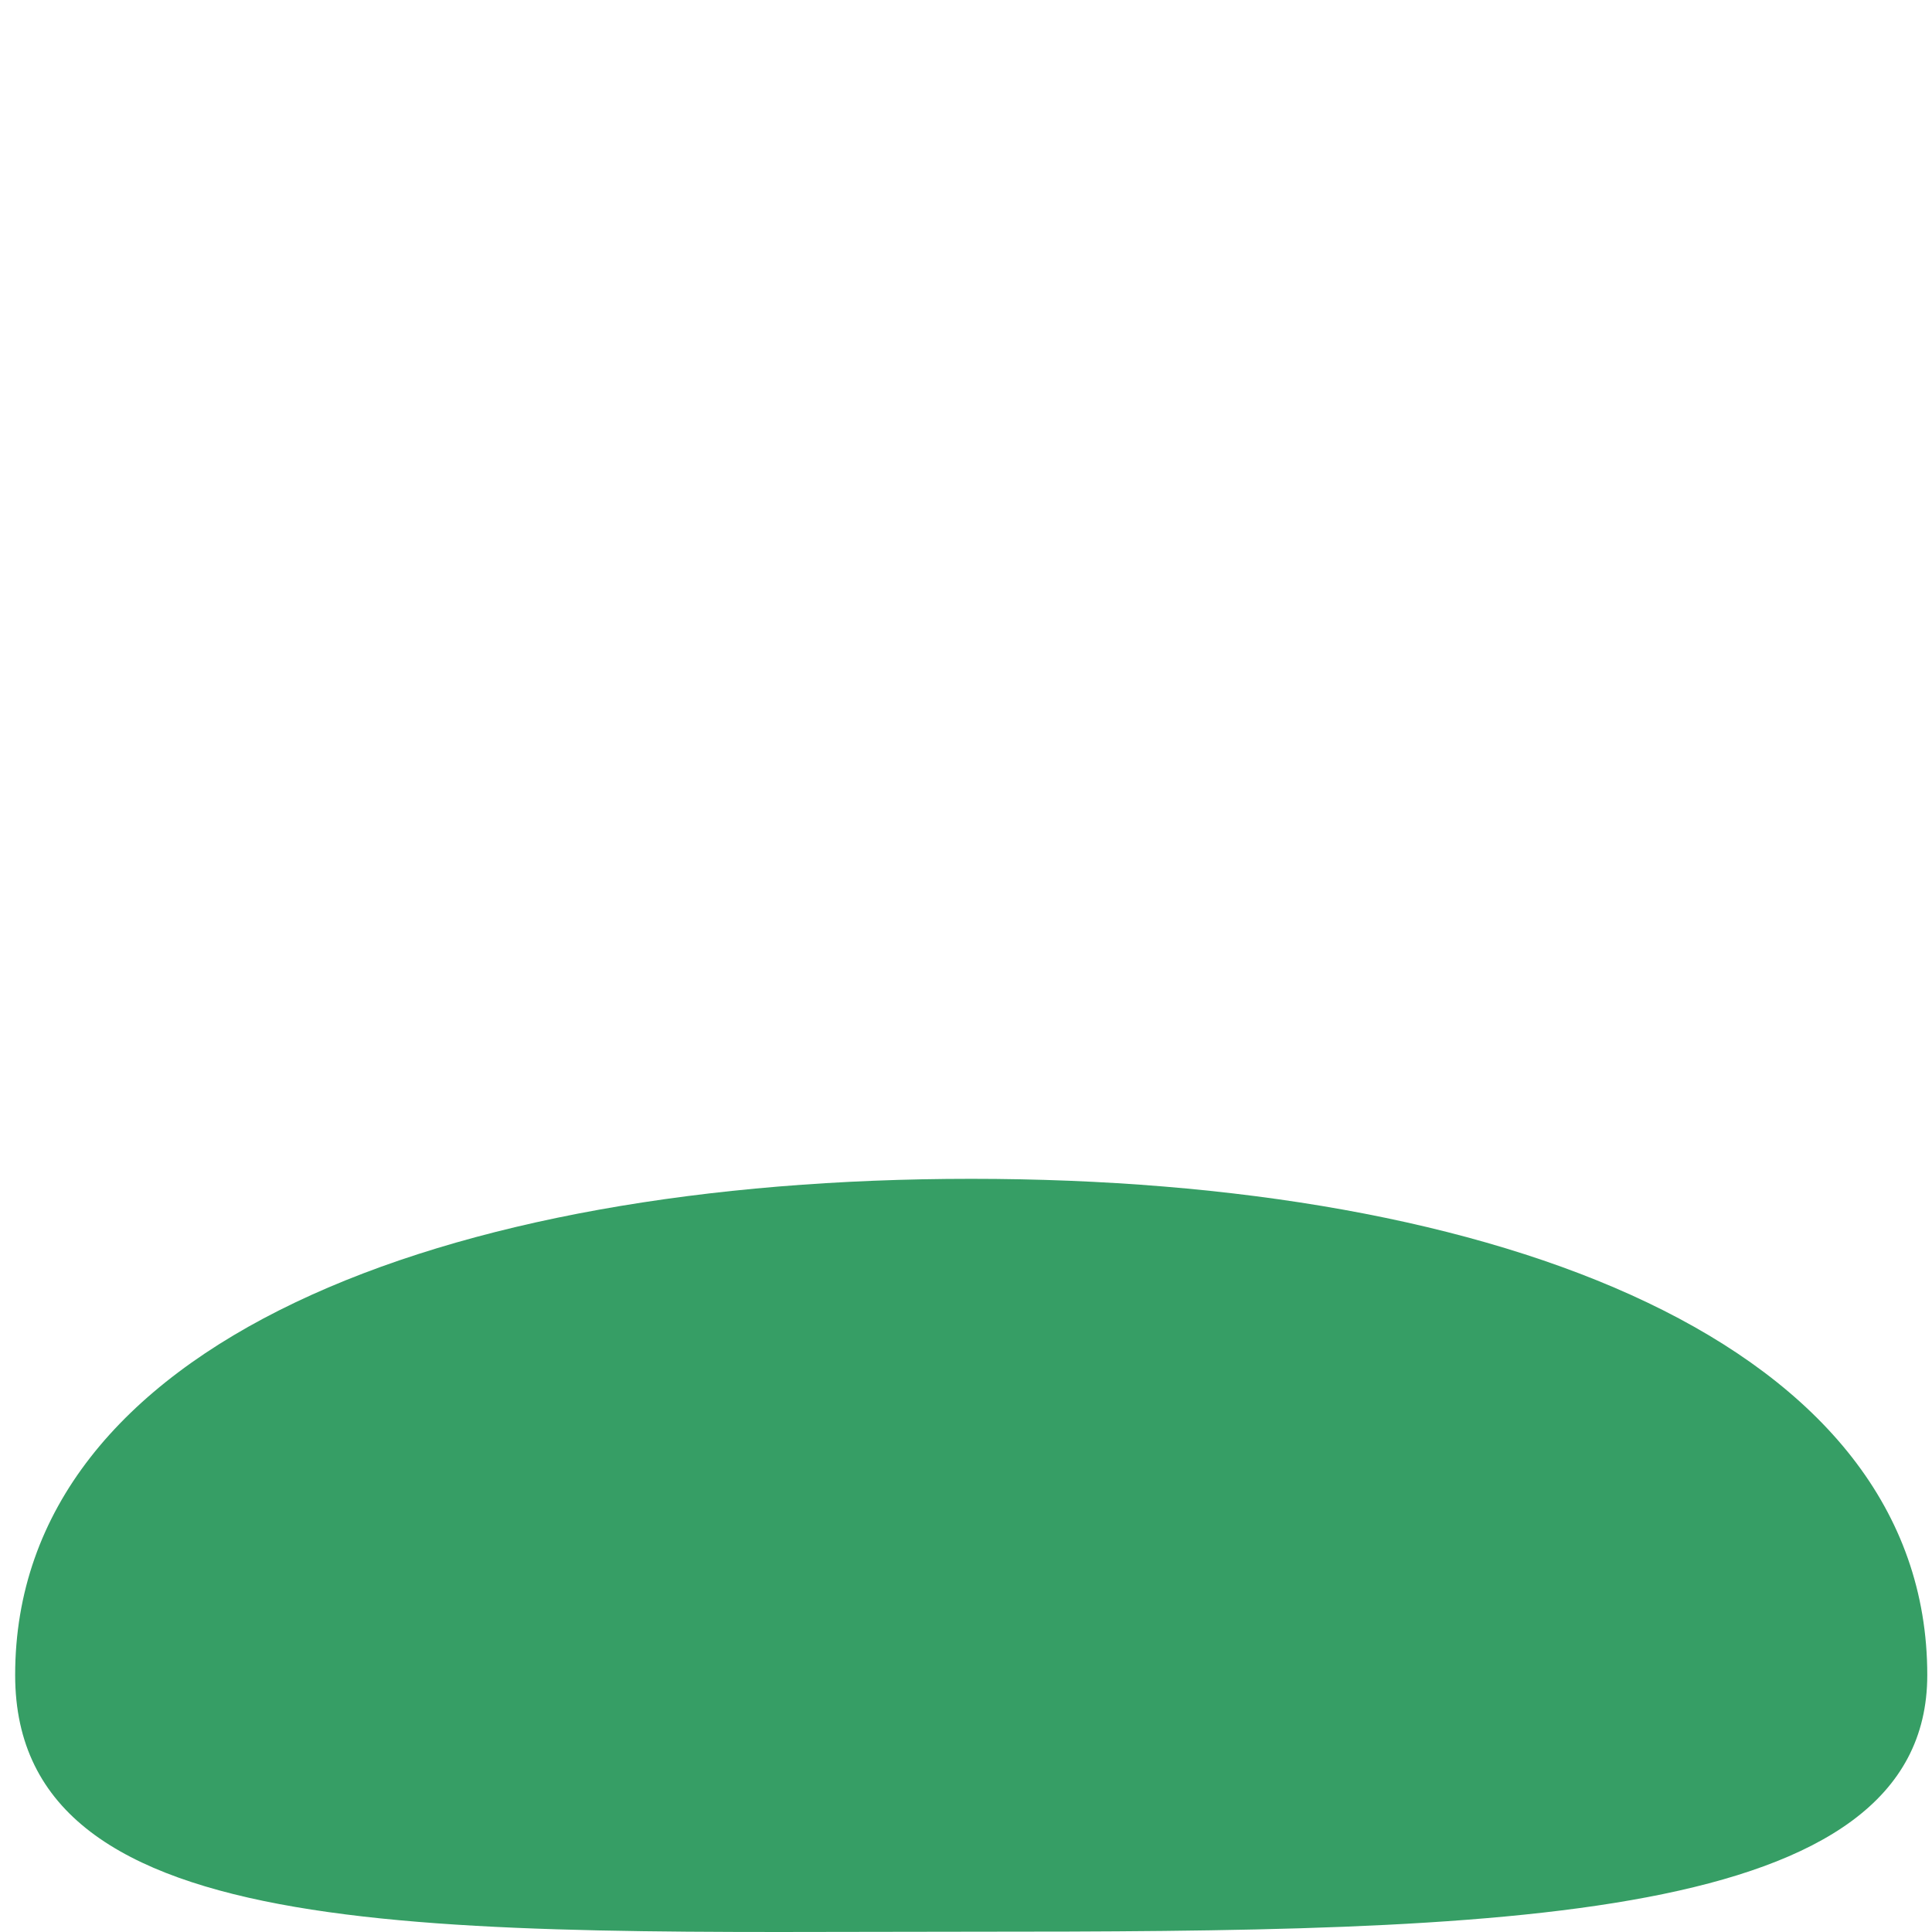
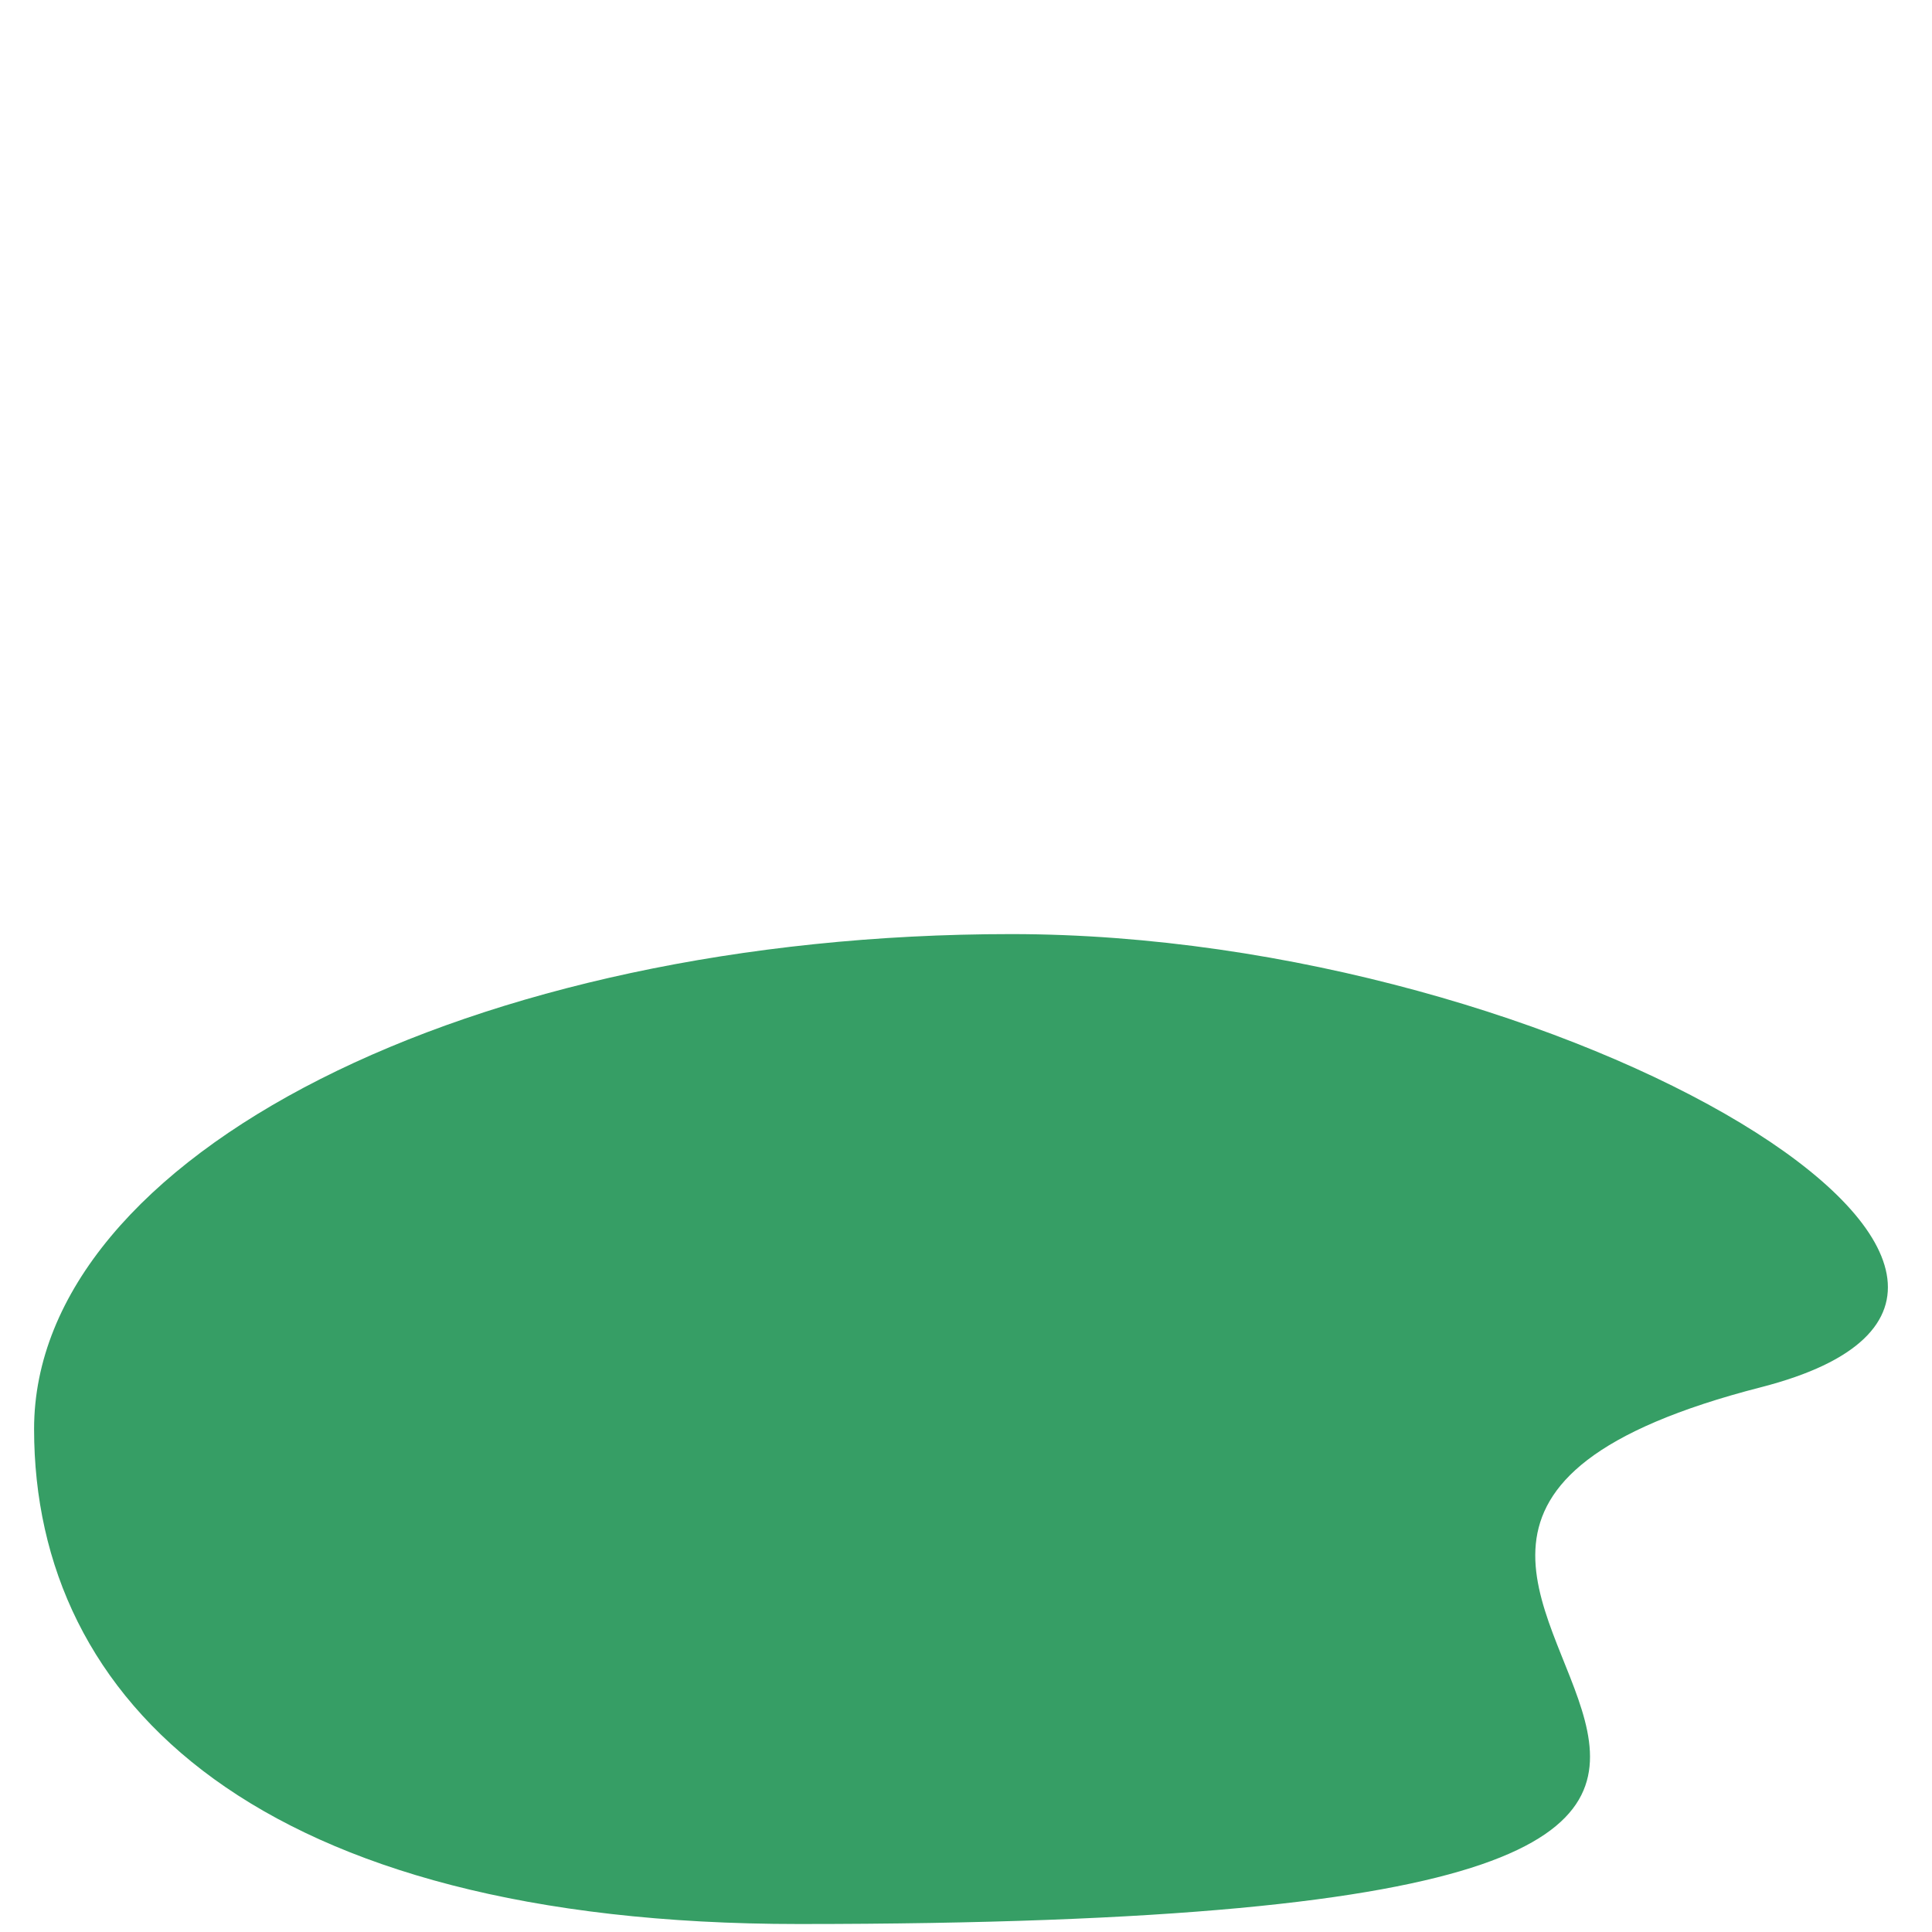
<svg xmlns="http://www.w3.org/2000/svg" version="1.1" x="0px" y="0px" viewBox="0 0 512 512" enable-background="new 0 0 512 512" xml:space="preserve">
  <g id="Layer_2">
-     <path fill="#369E65" d="M510.748,443.907c0,66.292-113.436,68.014-253.366,68.014S4.017,517.087,4.017,443.907   c0-87.964,113.436-131.506,253.366-131.506S510.748,355.943,510.748,443.907z" />
+     <path fill="#369E65" d="M466.737,367.612c103.402-26.559-51.669-120.067-198.736-120.067   c-143.024,0-258.968,58.727-258.968,131.169S68.65,509.884,211.674,509.884C605.481,509.884,288.351,413.431,466.737,367.612z" />
  </g>
  <g id="Layer_1">
</g>
</svg>
